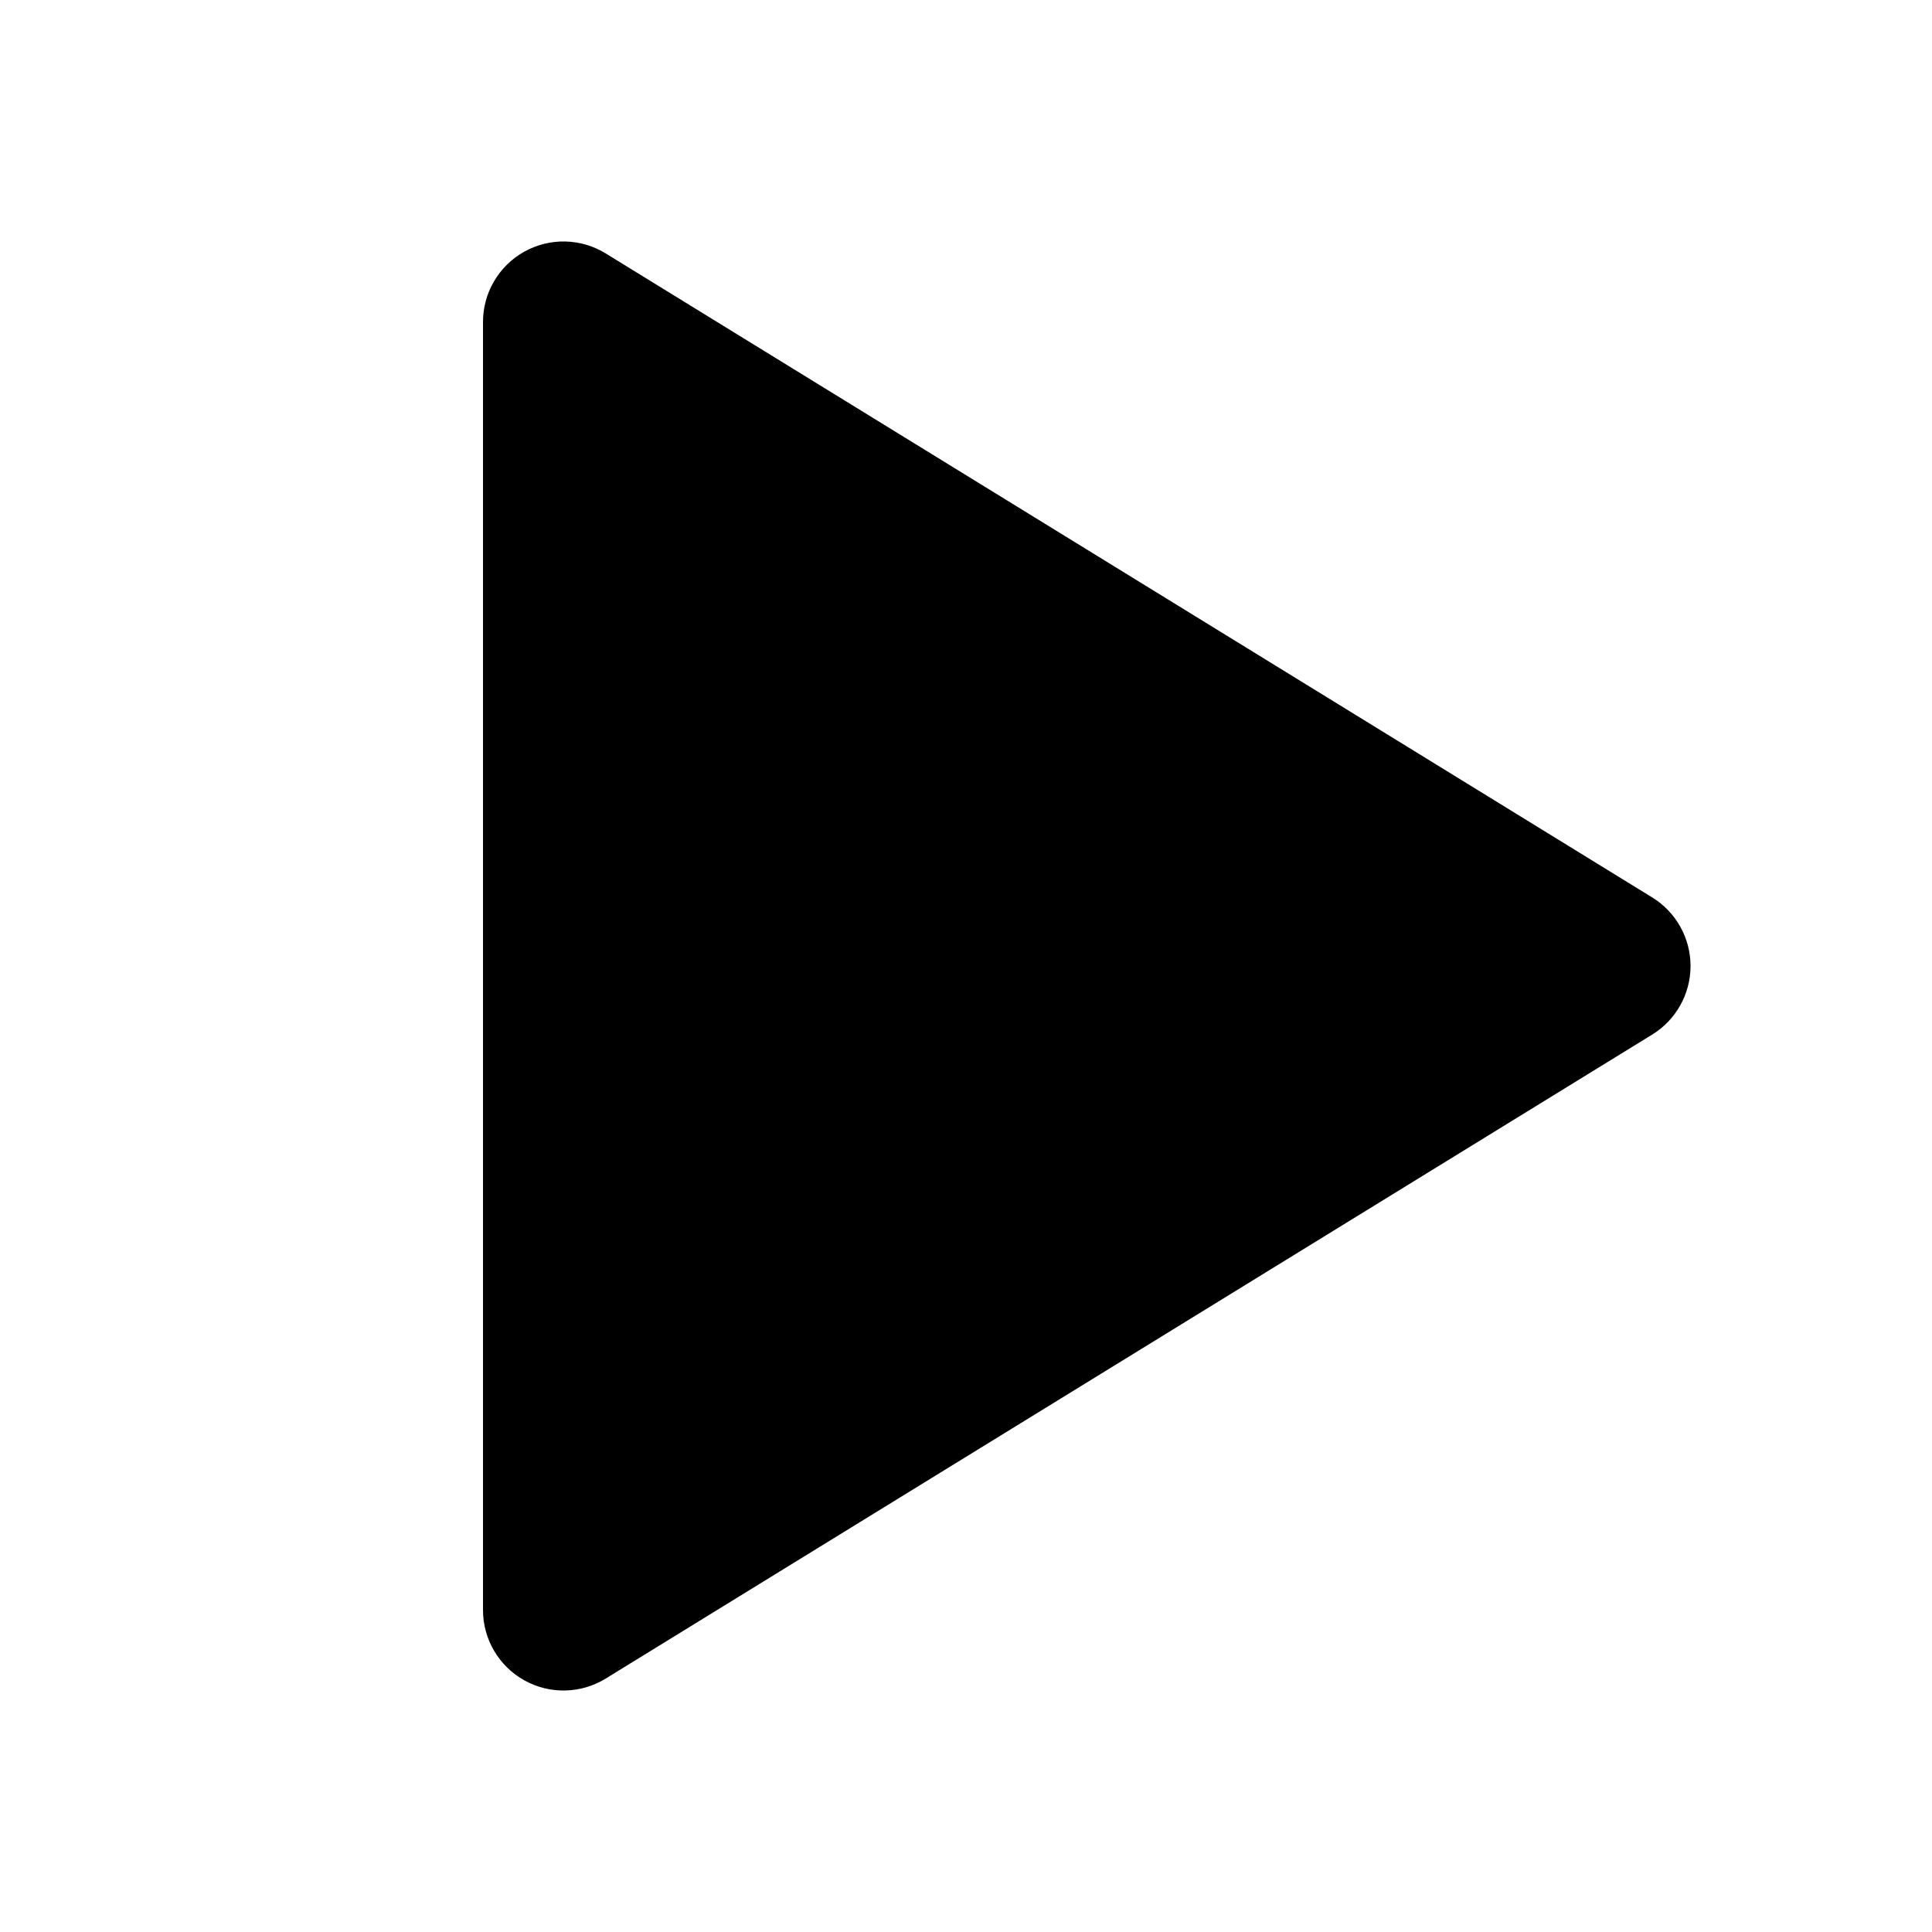
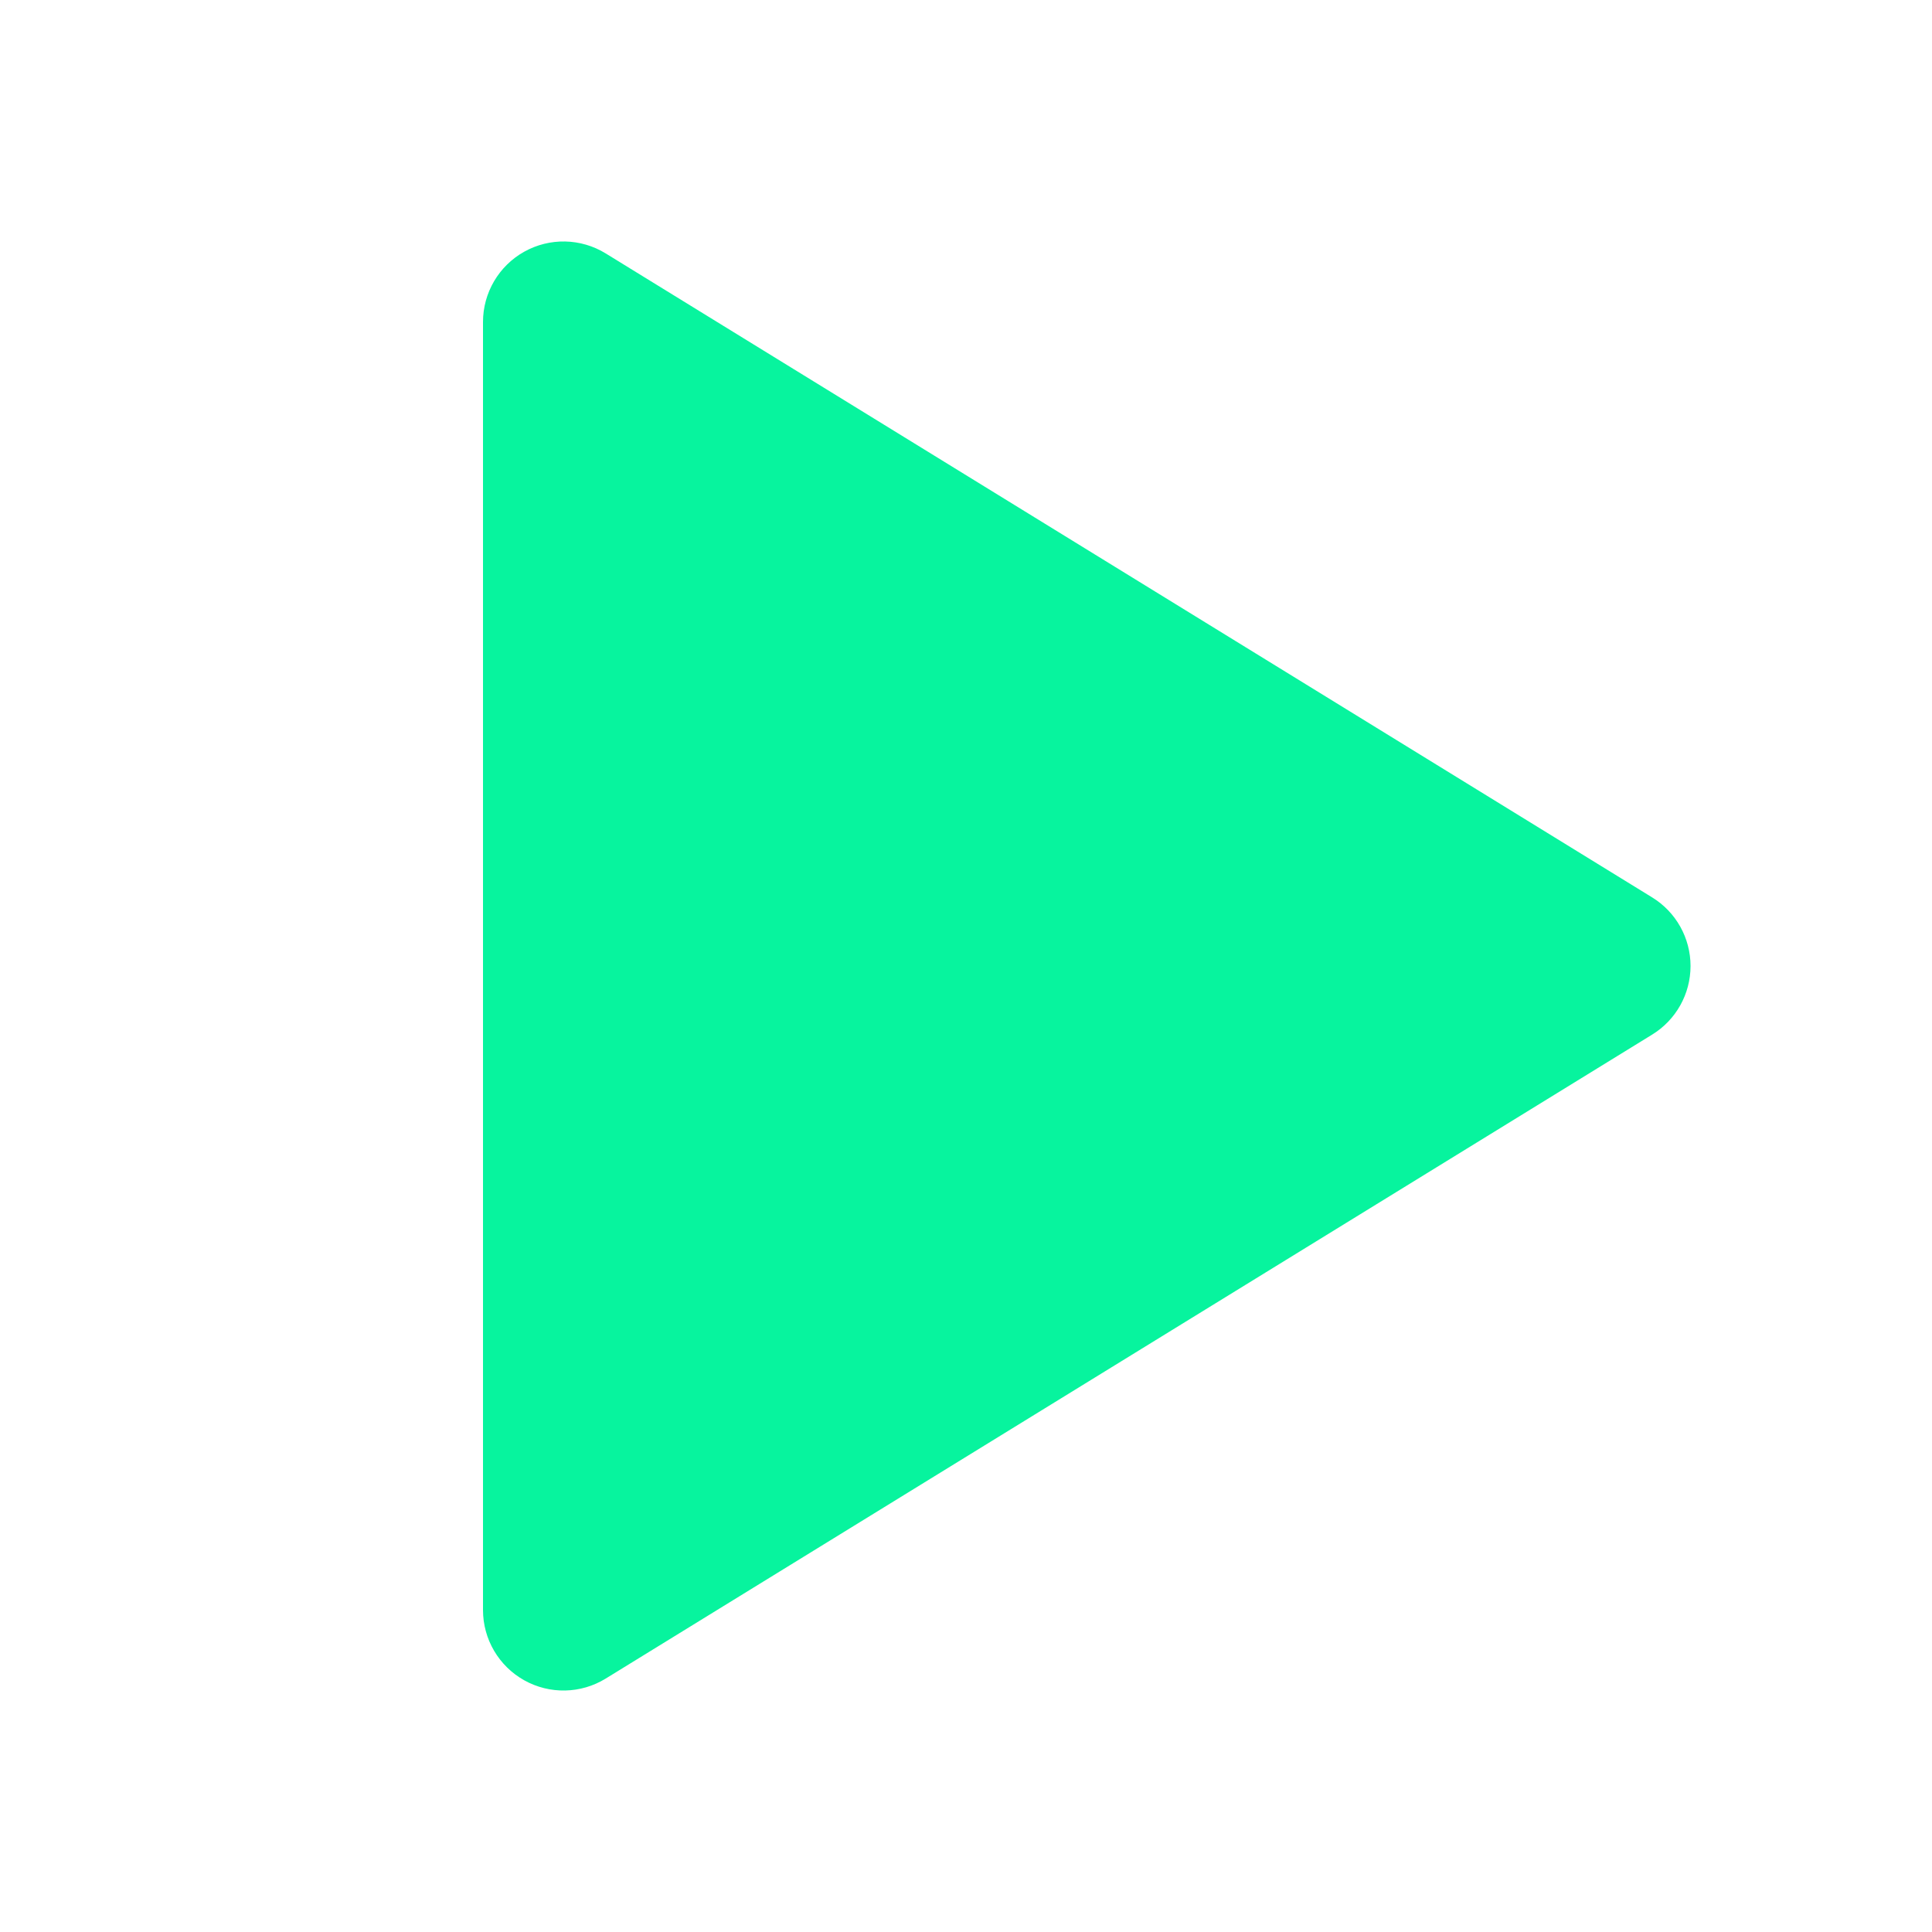
- <svg xmlns="http://www.w3.org/2000/svg" class="icon icon-tabler icon-tabler-player-play-filled" width="24" height="24" viewBox="0 0 24 24" stroke-width="2" stroke="currentColor" fill="none" stroke-linecap="round" stroke-linejoin="round">
+ <svg xmlns="http://www.w3.org/2000/svg" class="icon icon-tabler icon-tabler-player-play-filled" width="24" height="24" viewBox="0 0 24 24" stroke-width="2" stroke="#07F49E" fill="none" stroke-linecap="round" stroke-linejoin="round">
  <path stroke="none" d="M0 0h24v24H0z" fill="none" />
-   <path d="M6 4v16a1 1 0 0 0 1.524 .852l13 -8a1 1 0 0 0 0 -1.704l-13 -8a1 1 0 0 0 -1.524 .852z" stroke-width="0" fill="currentColor" />
+   <path d="M6 4v16a1 1 0 0 0 1.524 .852l13 -8a1 1 0 0 0 0 -1.704l-13 -8a1 1 0 0 0 -1.524 .852z" stroke-width="0" fill="#07F49E" />
</svg>
